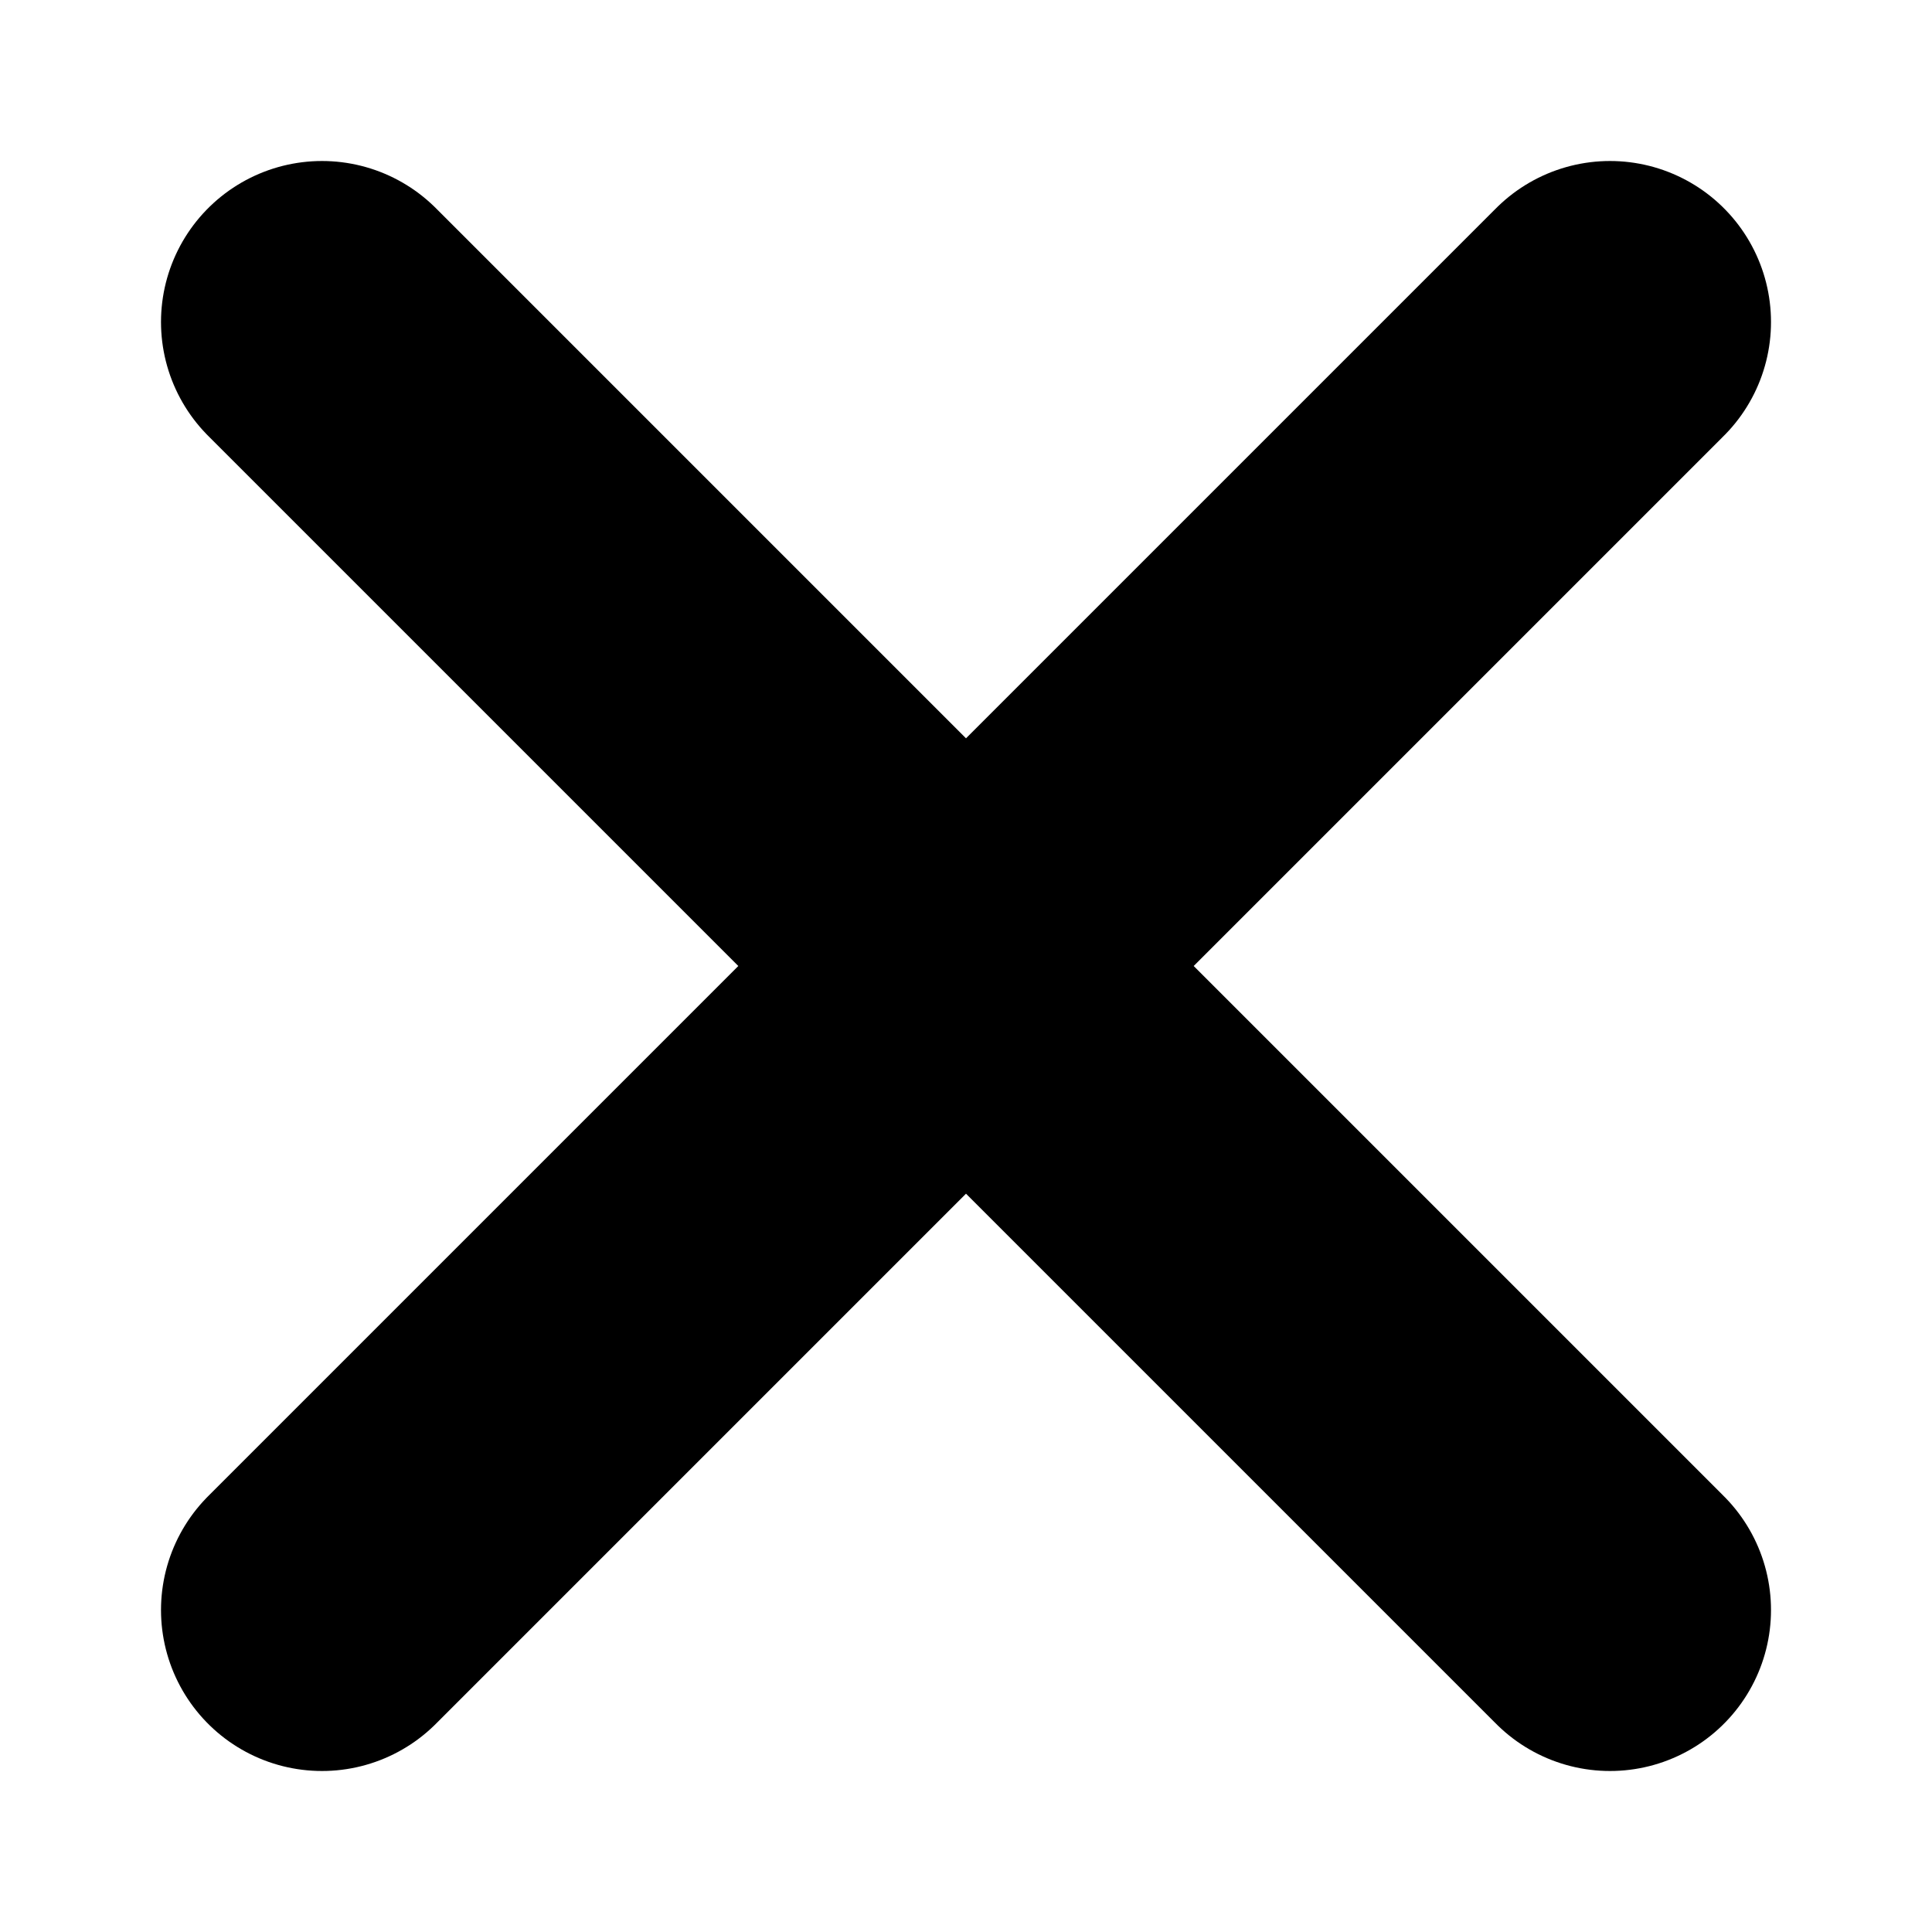
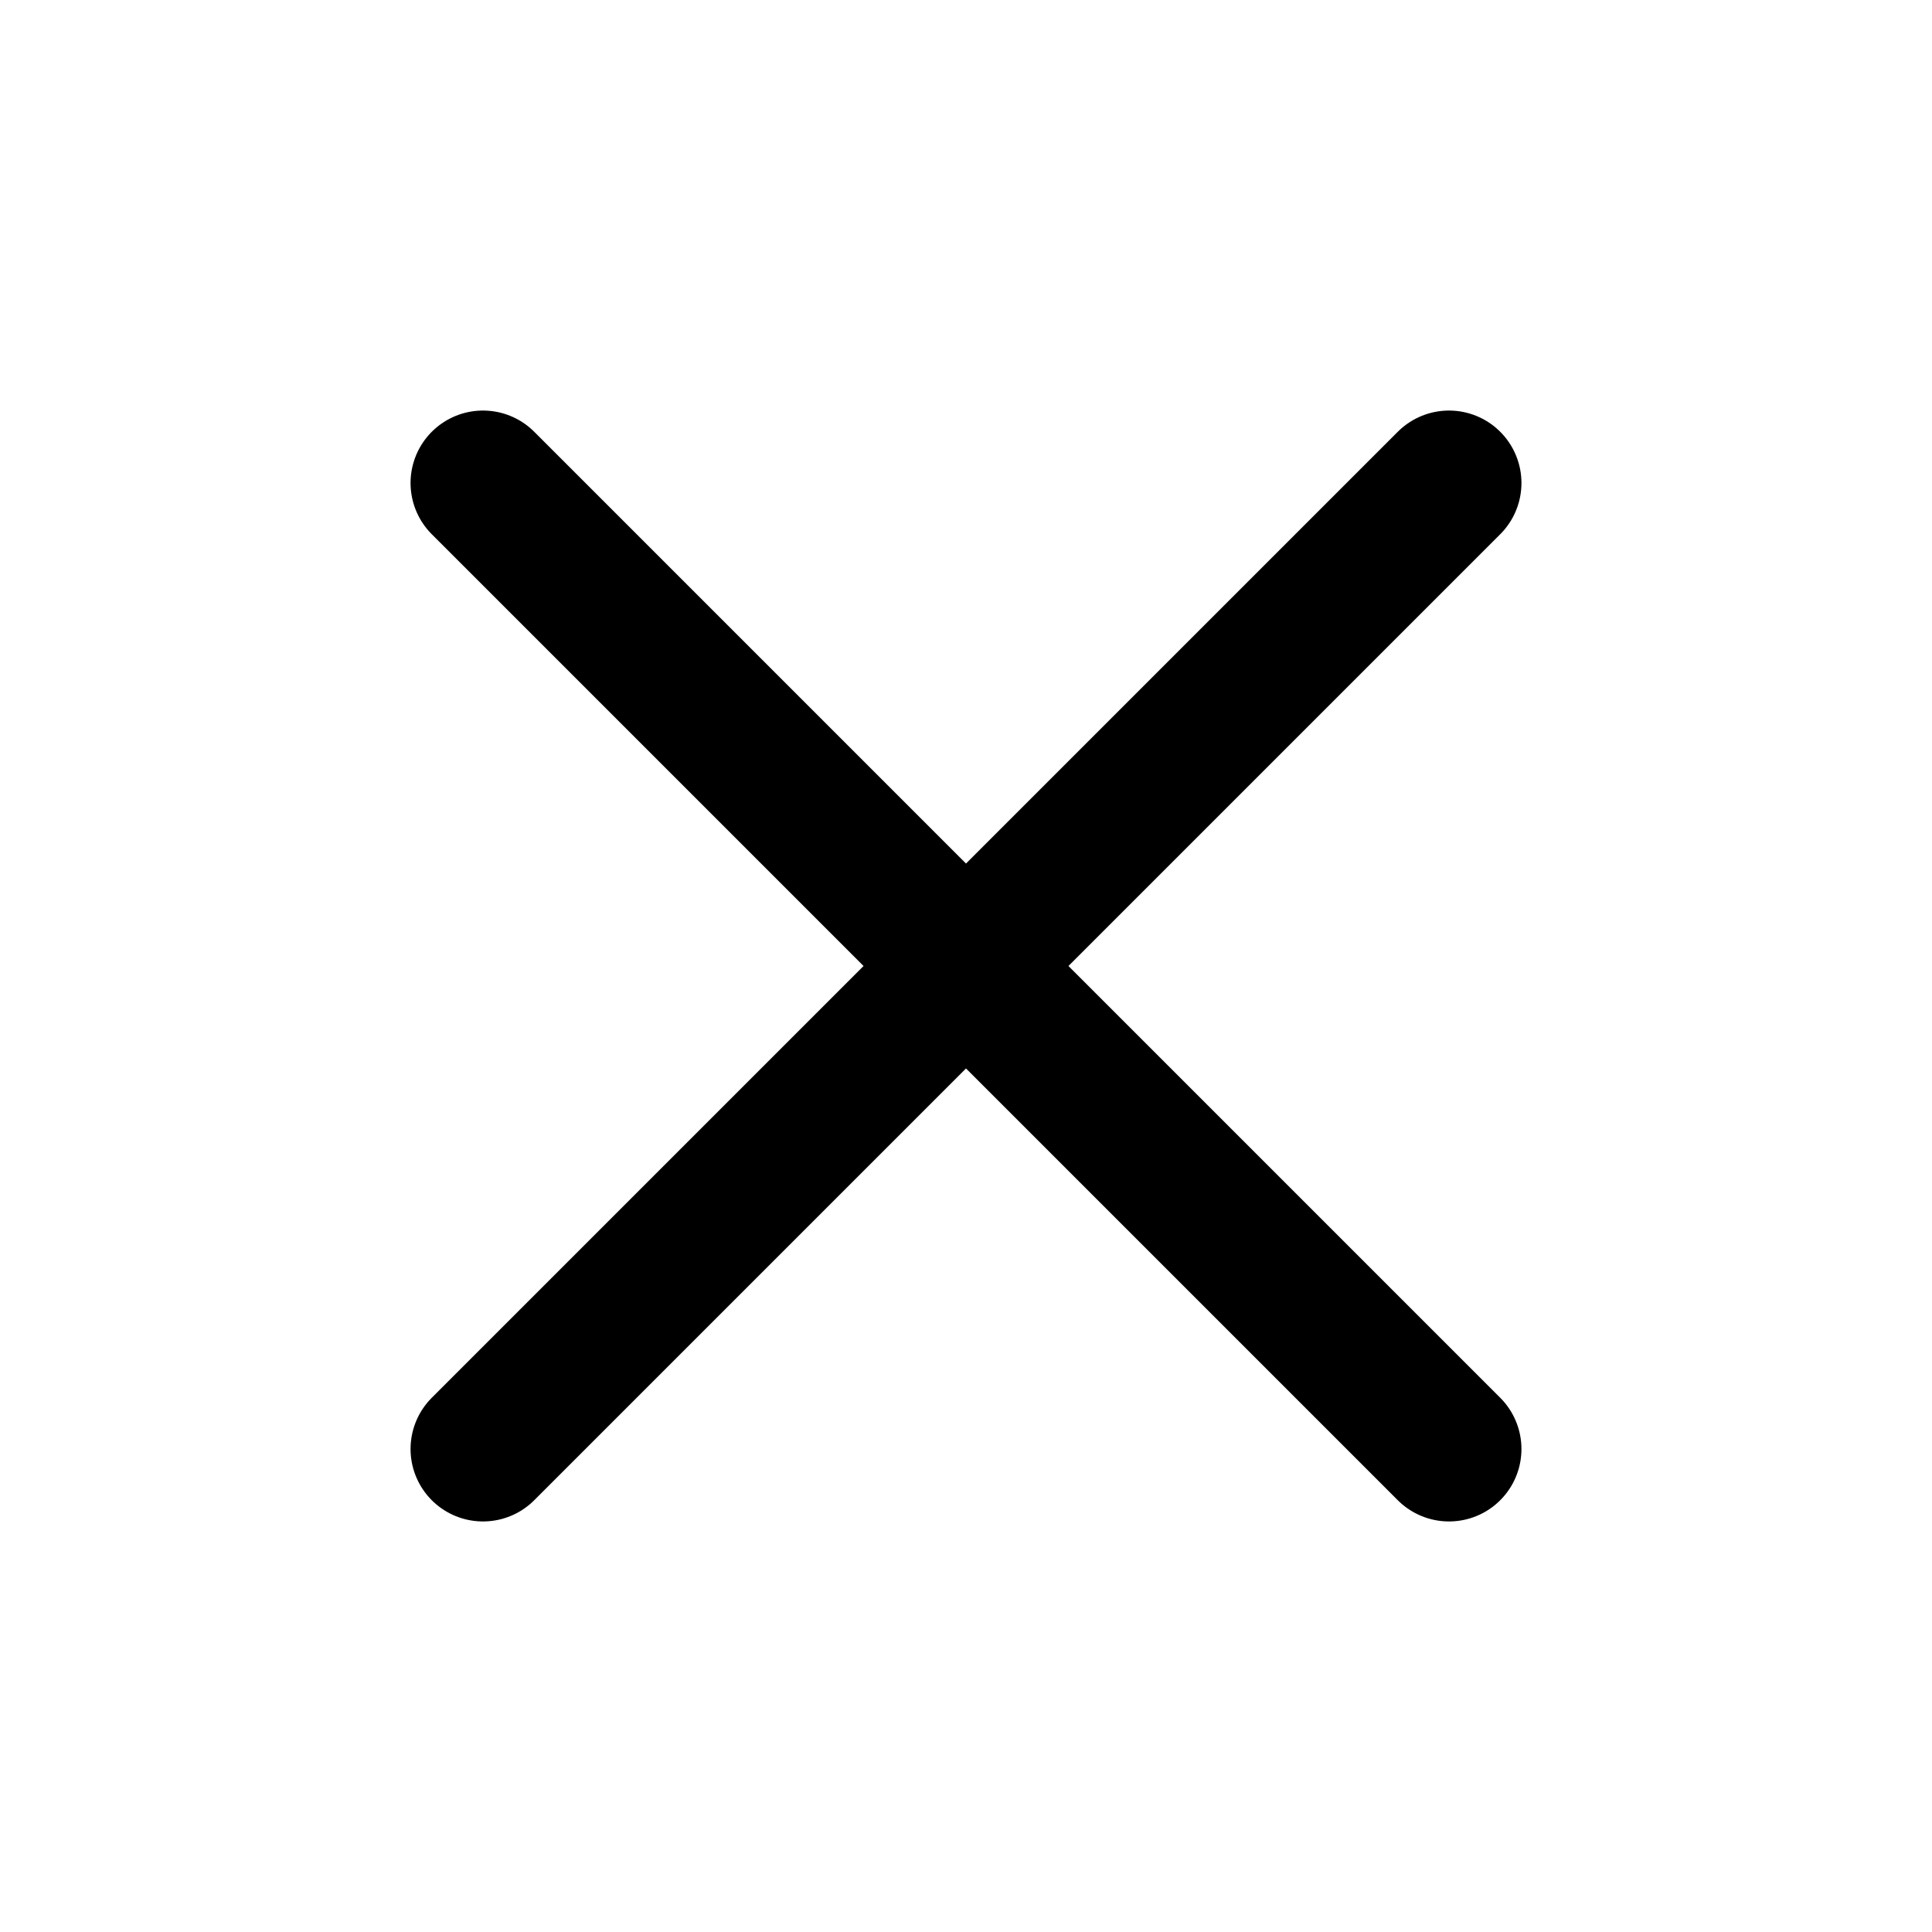
- <svg xmlns="http://www.w3.org/2000/svg" viewBox="0 0 12 12" fill="none" stroke="currentColor" stroke-width="2" stroke-linecap="round" stroke-linejoin="round">
-   <path d="M2 2l8 8M10 2l-8 8" />
+ <svg xmlns="http://www.w3.org/2000/svg" viewBox="0 0 24 24" fill="none" stroke="currentColor" stroke-width="1.8" stroke-linecap="round" stroke-linejoin="round">
+   <path d="M6 6l12 12M18 6L6 18" />
</svg>
